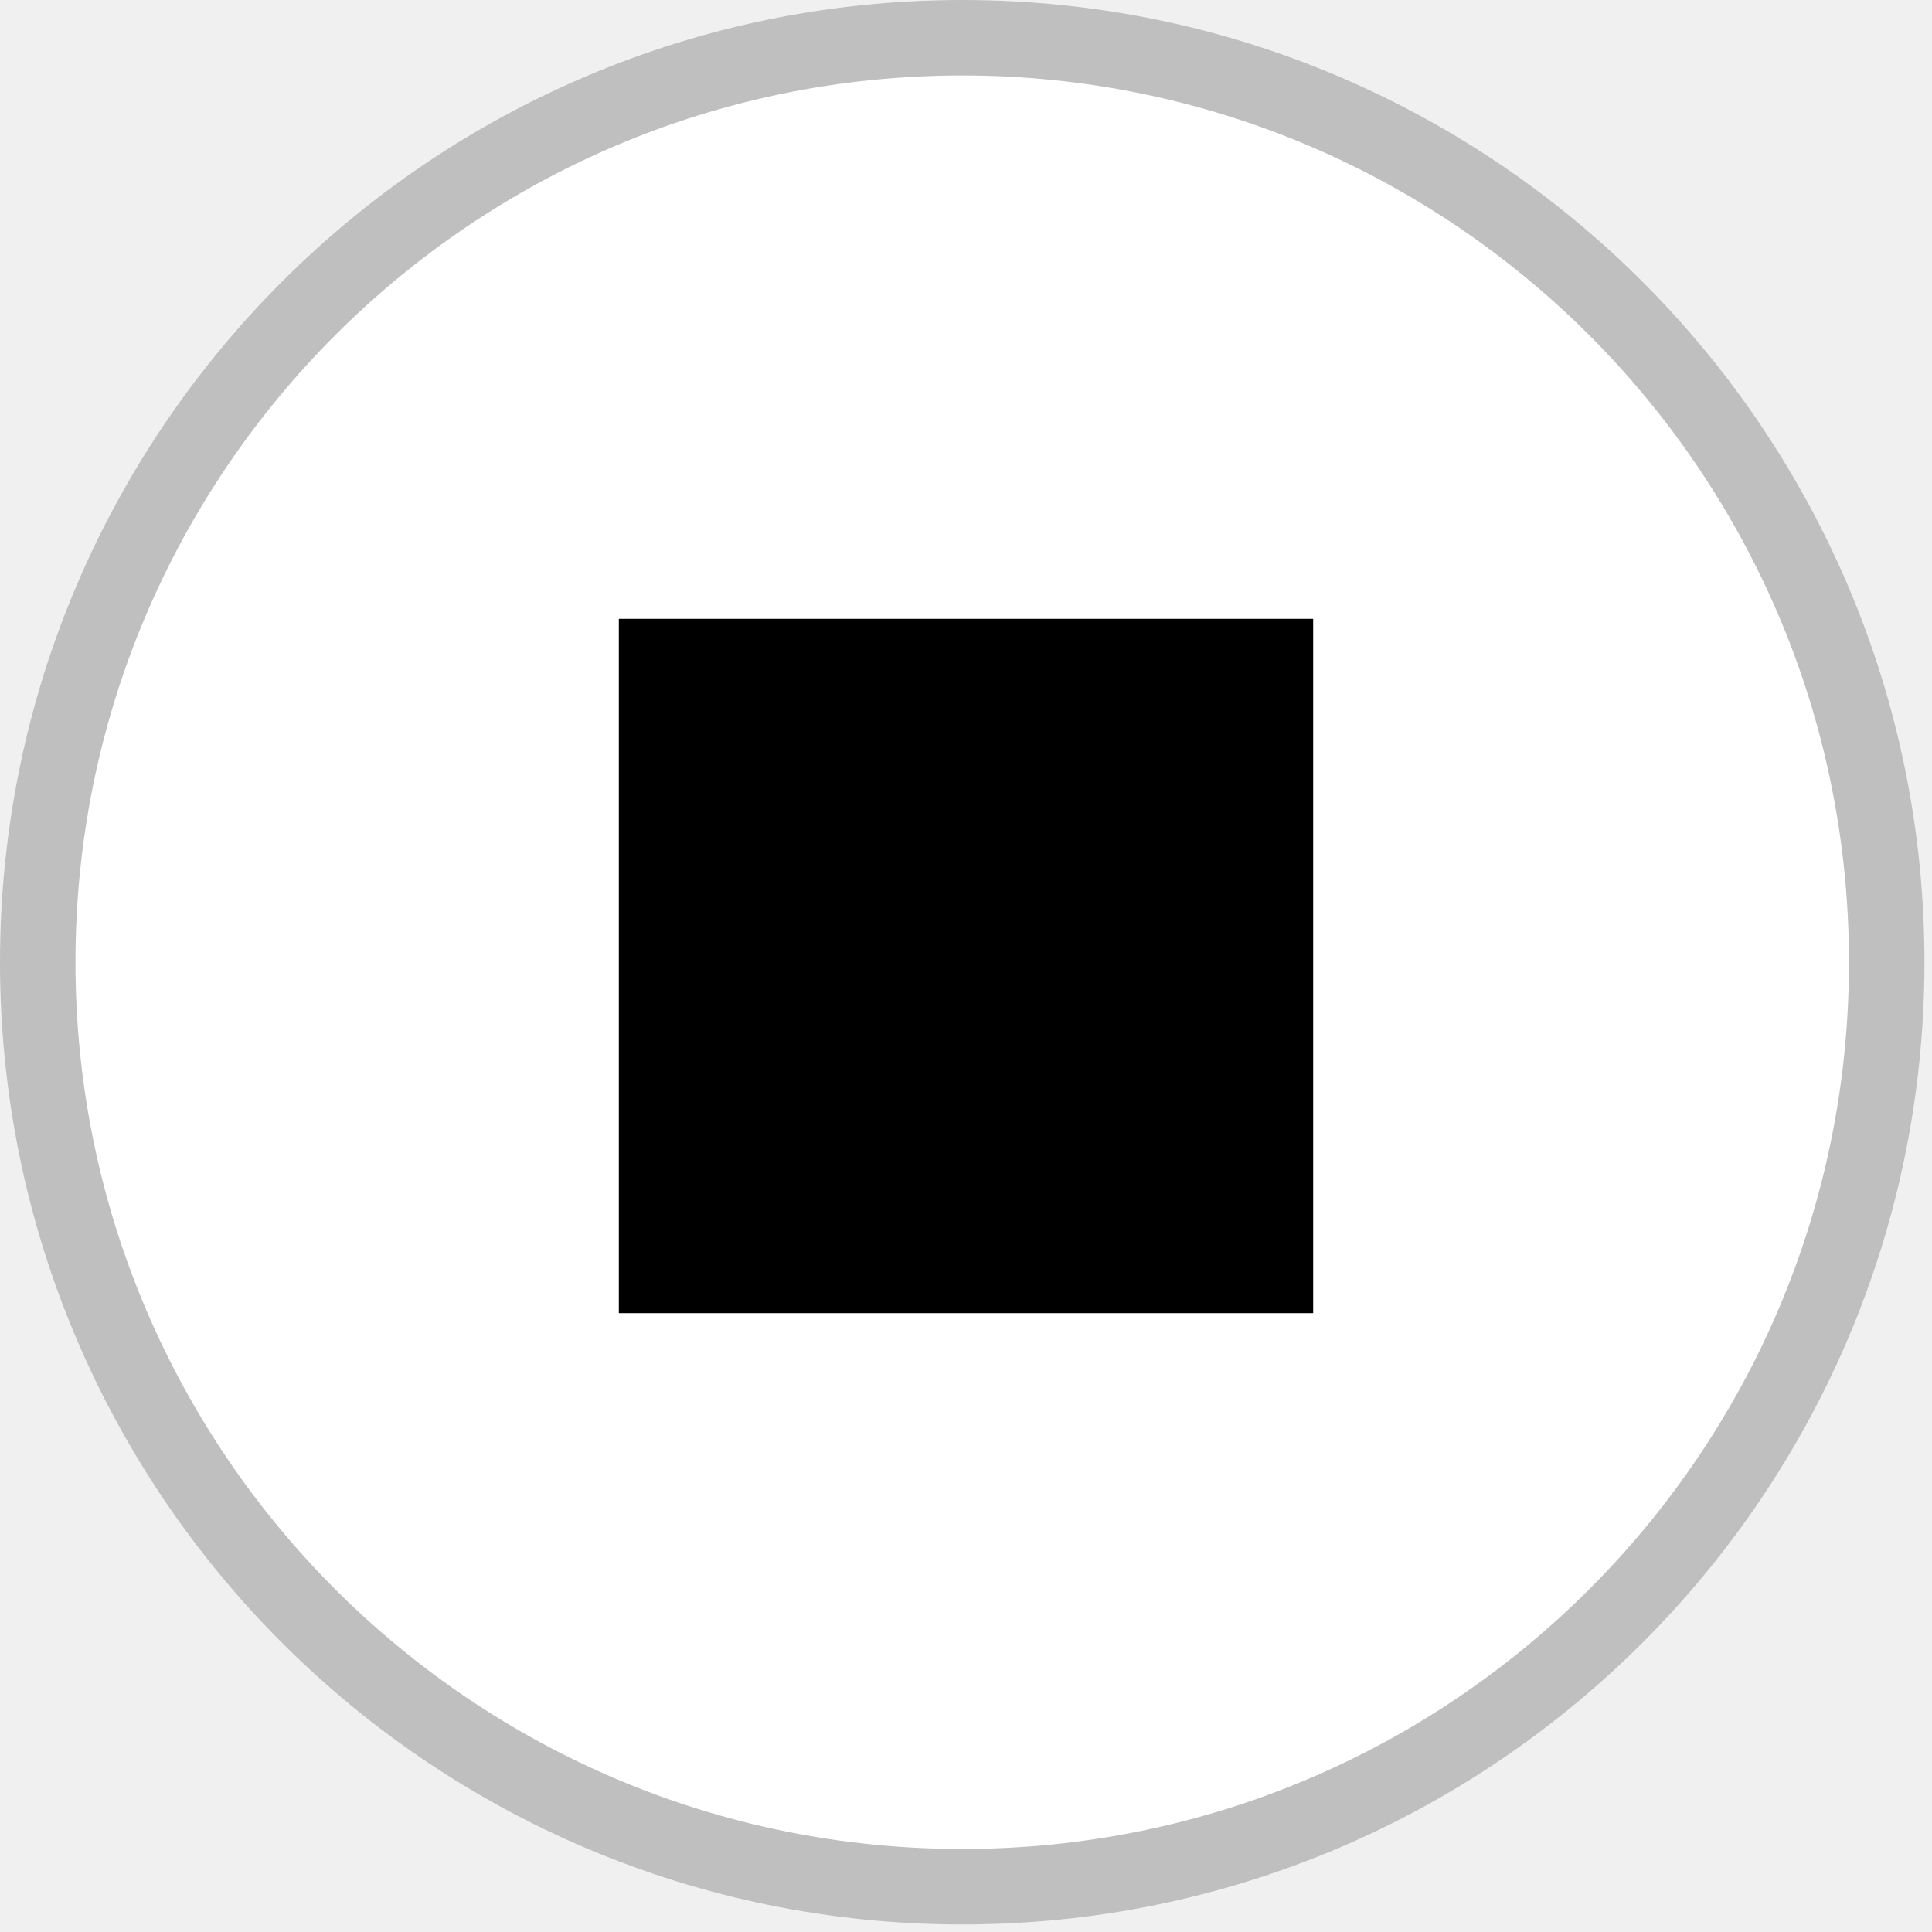
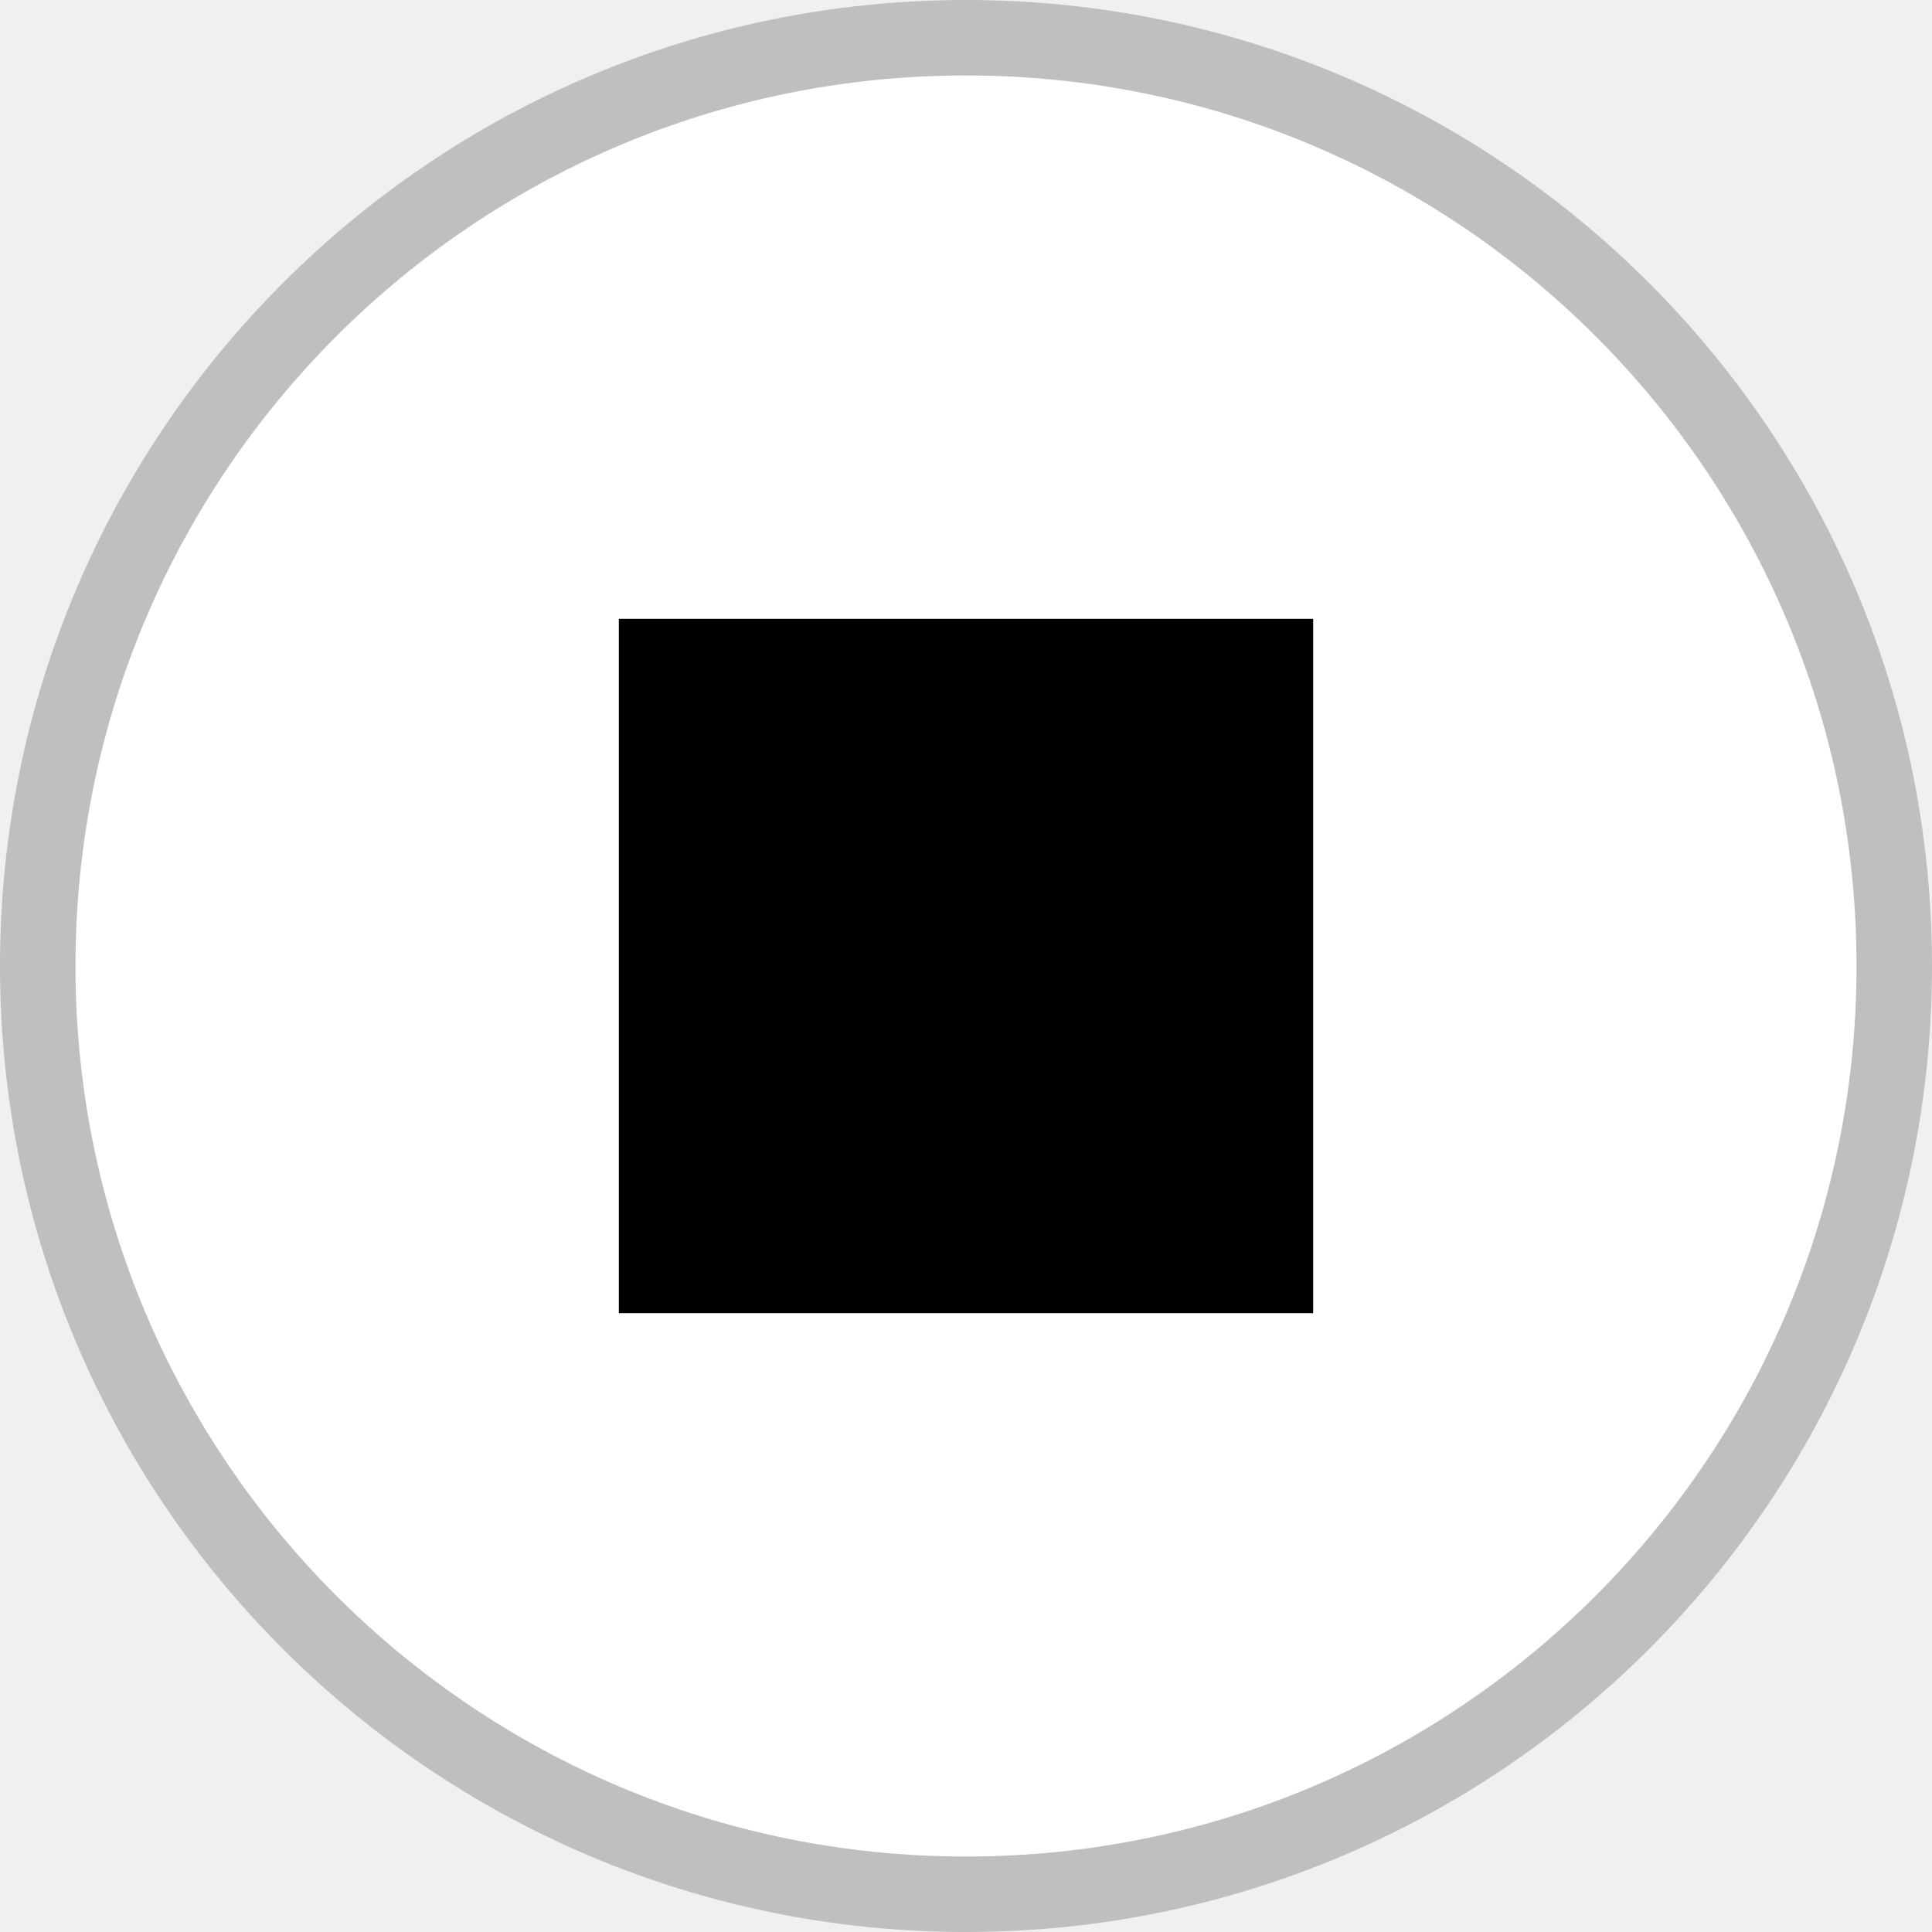
<svg xmlns="http://www.w3.org/2000/svg" xmlns:xlink="http://www.w3.org/1999/xlink" width="256.0px" height="256.0px" viewBox="0 0 256.0 256.0" version="1.1" id="SVGRoot">
  <defs id="defs9">
    <clipPath clipPathUnits="userSpaceOnUse" id="clipPath1867">
-       <path style="display:inline;fill:none;fill-opacity:1;stroke:none;stroke-width:6.5;stroke-miterlimit:4;stroke-dasharray:none;stroke-opacity:1" xlink:href="#circle1409" id="path1869" d="M 127.5,0 A 127.5,127.5 0 0 0 0,127.5 127.5,127.5 0 0 0 127.5,255 127.5,127.5 0 0 0 255,127.5 127.5,127.5 0 0 0 127.5,0 Z" clip-path="none" />
+       <path style="display:inline;fill:none;fill-opacity:1;stroke:none;stroke-width:6.5;stroke-miterlimit:4;stroke-dasharray:none;stroke-opacity:1" xlink:href="#circle1409" id="path1869" d="M 128,0 A 128,128 0 0 0 0,128 128,128 0 0 0 128,256 128,128 0 0 0 256,128 128,128 0 0 0 128,0 Z" clip-path="none" />
    </clipPath>
  </defs>
  <g id="layer1">
-     <circle style="display:inline;fill:#ffffff;fill-opacity:1" id="path69" r="127.5" cy="127.5" cx="127.5" />
-     <circle style="display:inline;fill:none;fill-opacity:1;stroke:#000000;stroke-width:20;stroke-miterlimit:4;stroke-dasharray:none;stroke-opacity:0.25" id="circle1613" cx="127.5" cy="127.5" r="127.5" clip-path="url(#clipPath1867)" />
+     <circle style="display:inline;fill:#ffffff;fill-opacity:1" id="path69" r="128" cy="128" cx="128" />
+     <circle style="display:inline;fill:none;fill-opacity:1;stroke:#000000;stroke-width:20;stroke-miterlimit:4;stroke-dasharray:none;stroke-opacity:0.25" id="circle1613" cx="128" cy="128" r="128" clip-path="url(#clipPath1867)" />
    <rect style="fill:#000000;fill-opacity:1" id="rect1356" width="92" height="92" x="82" y="82" />
  </g>
</svg>
